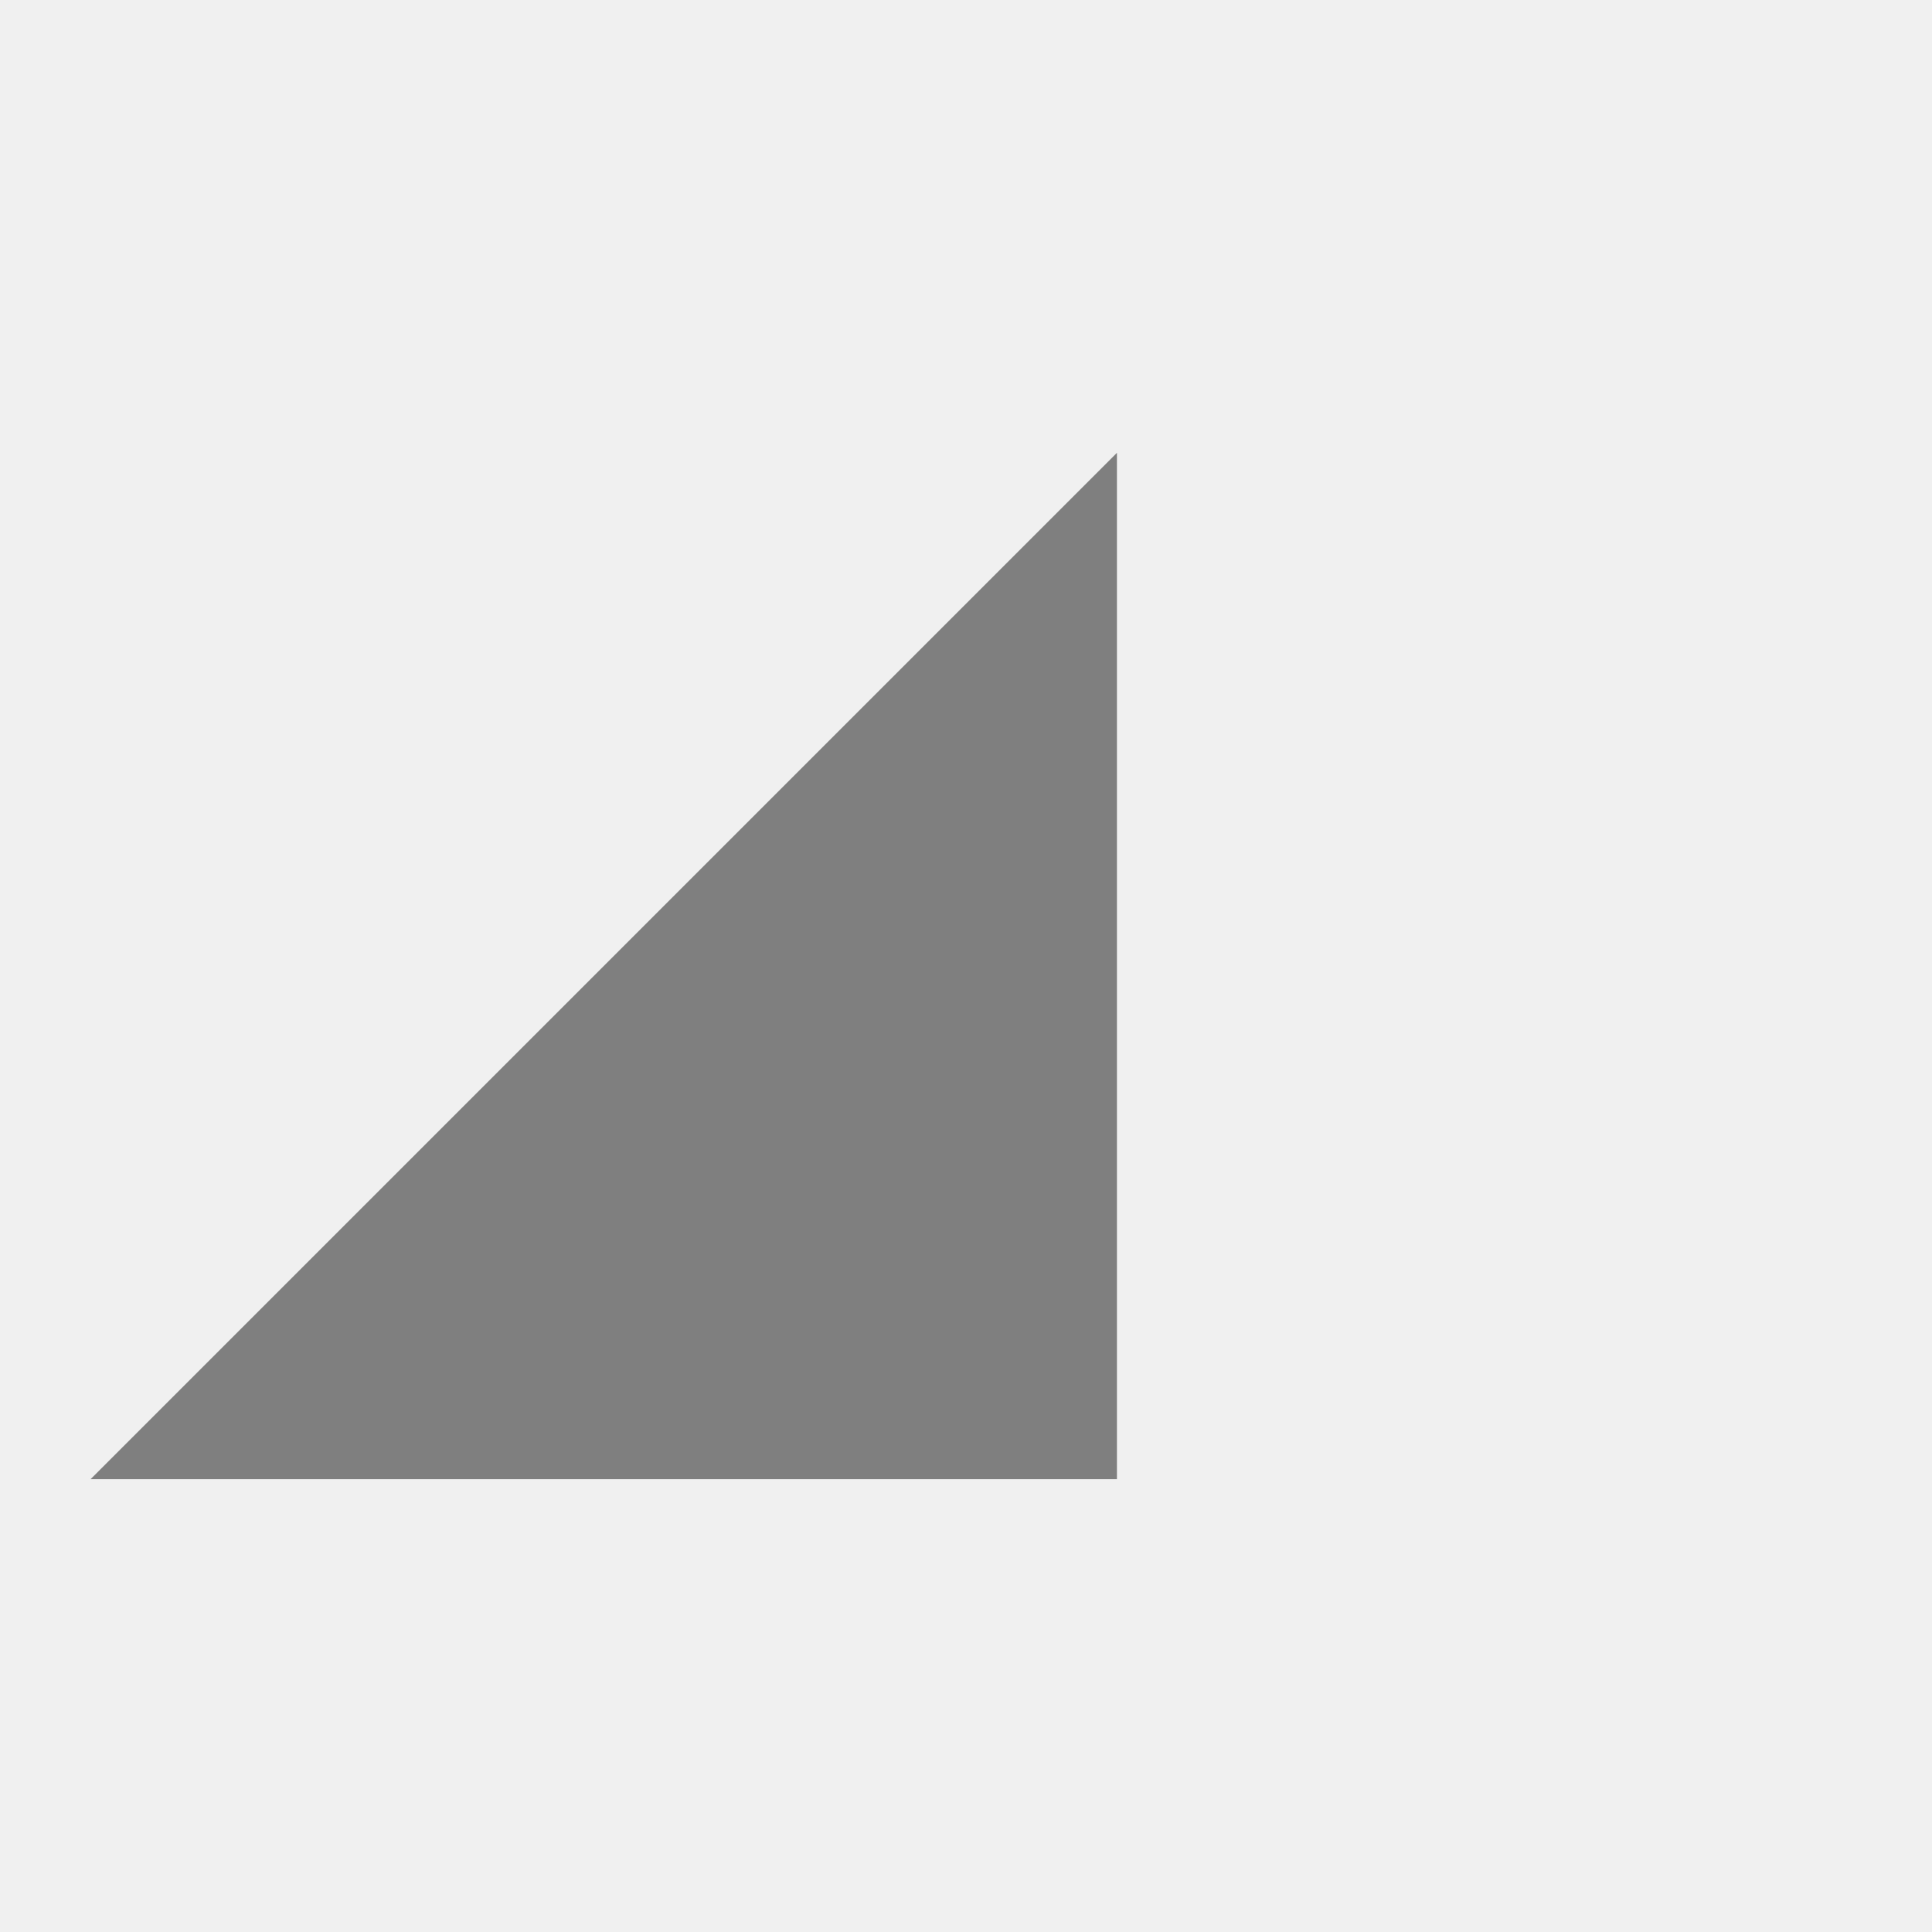
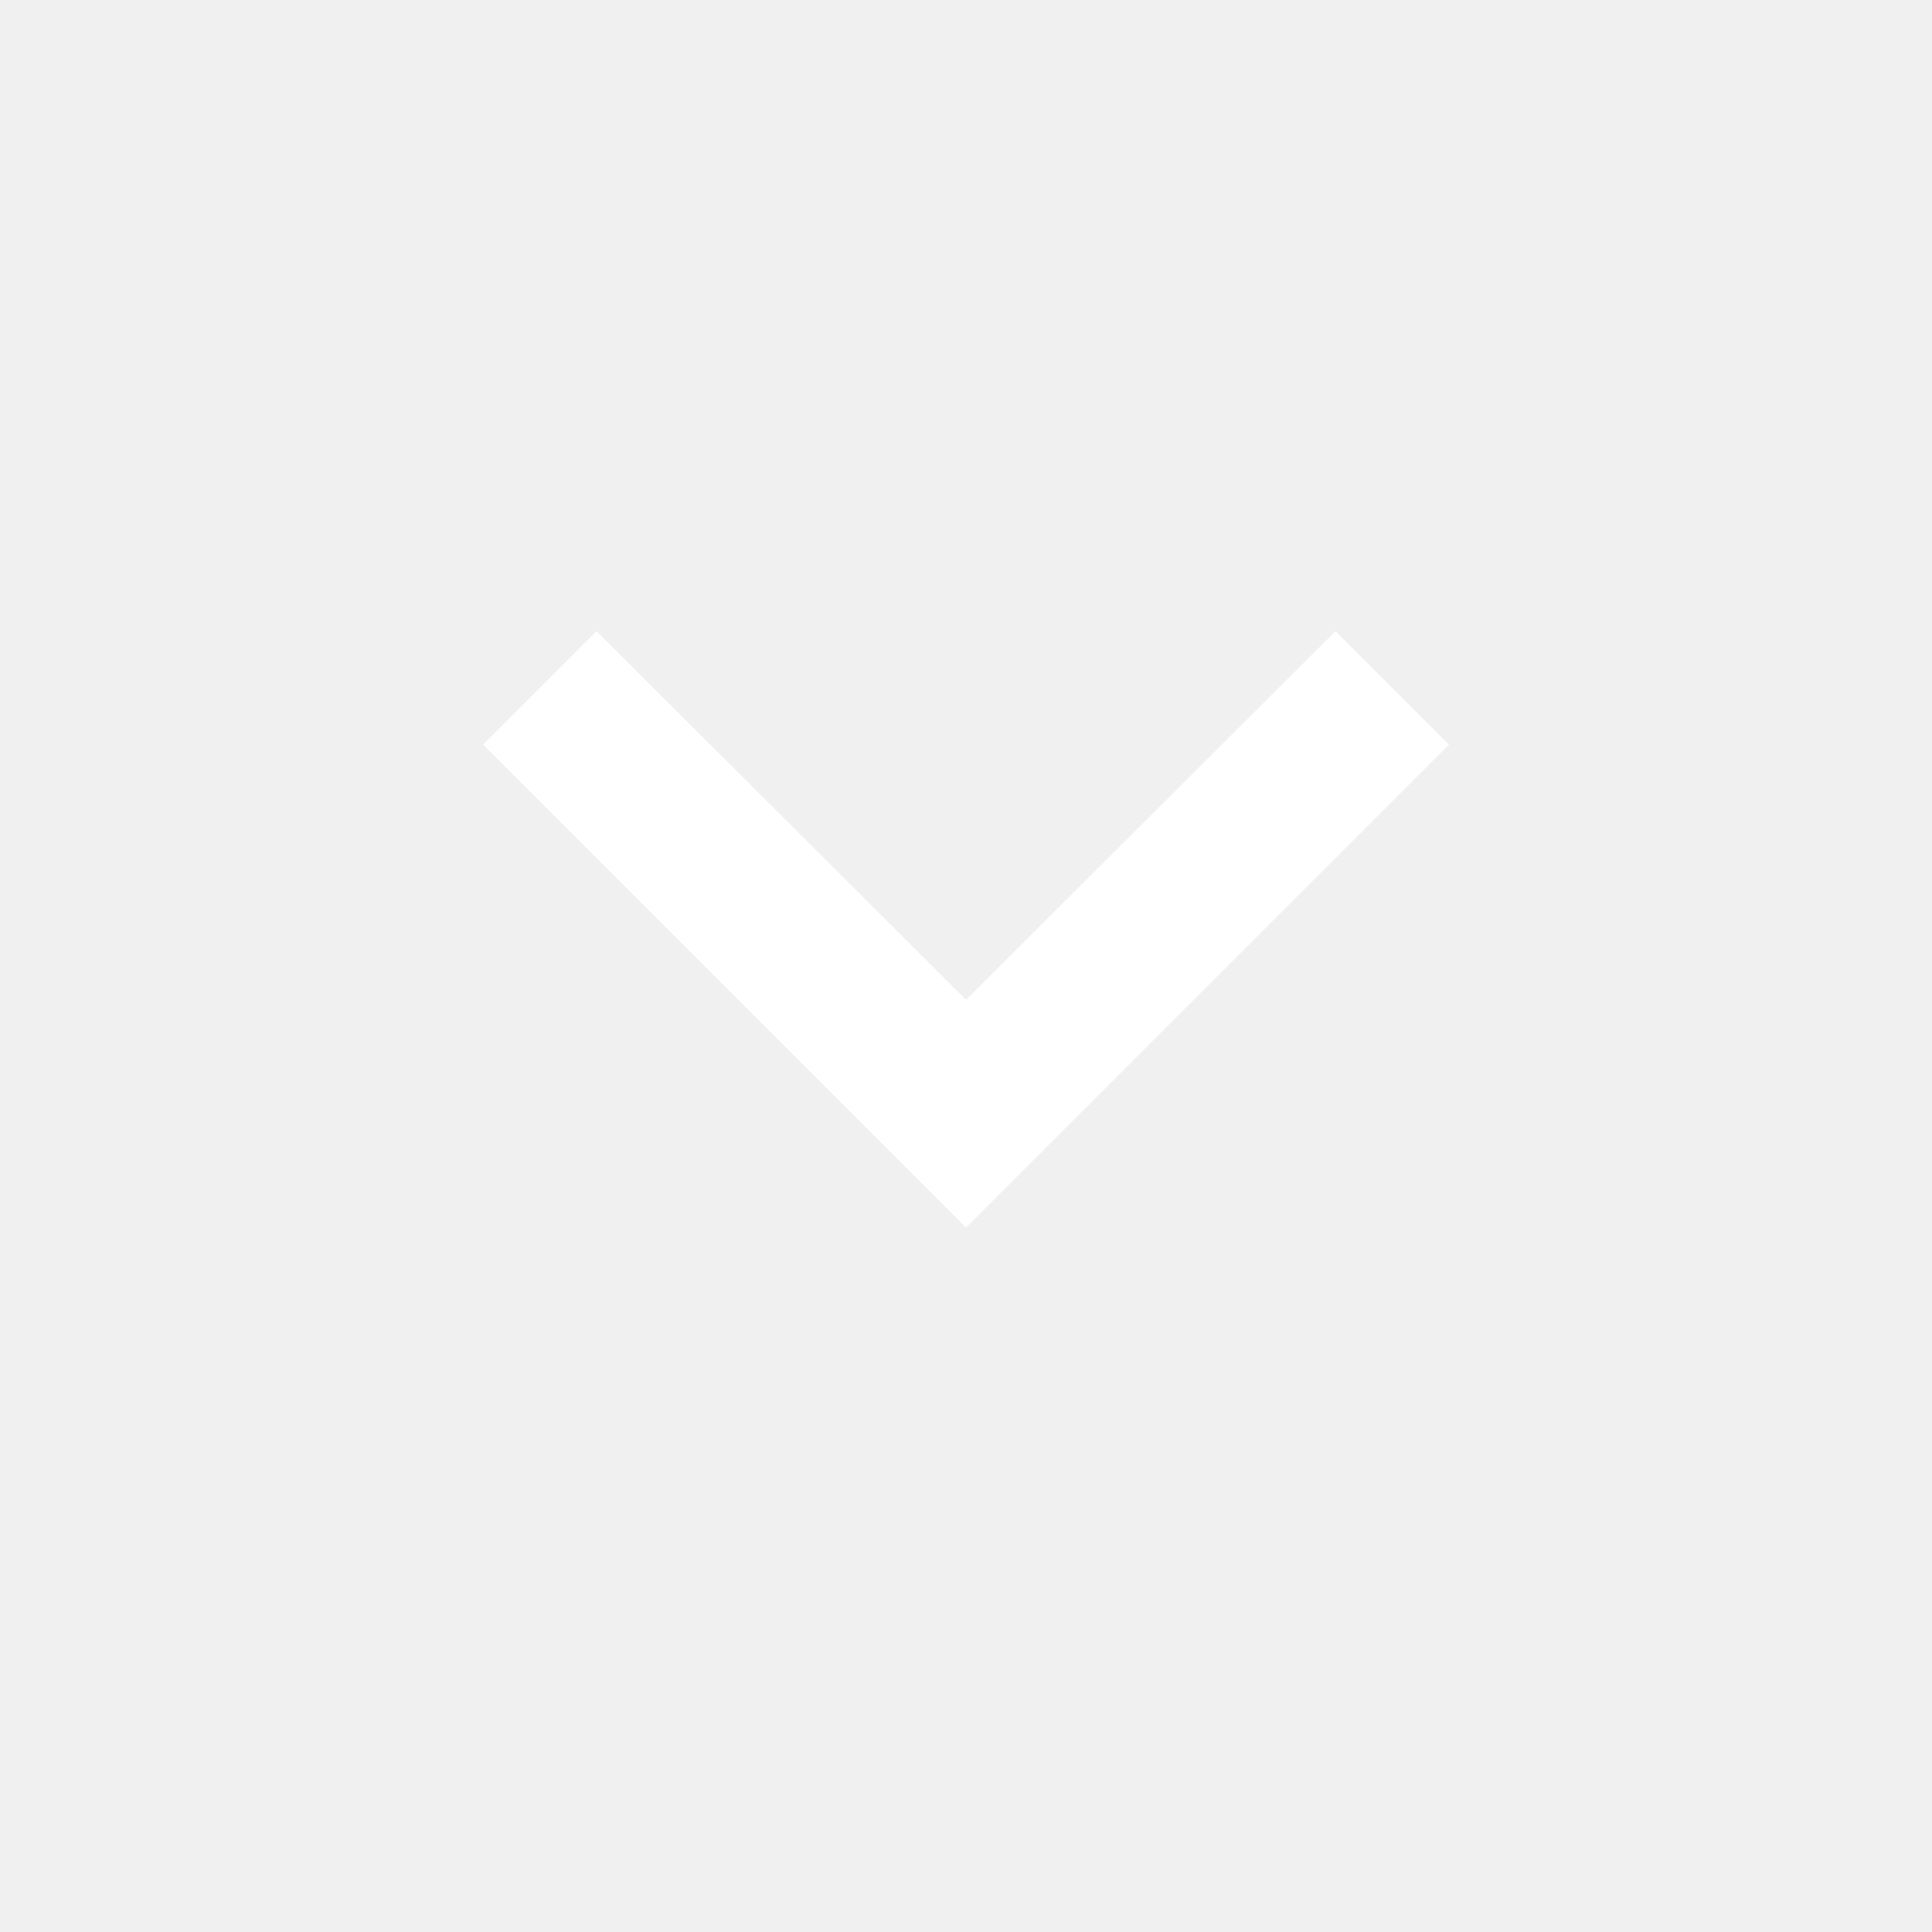
- <svg xmlns="http://www.w3.org/2000/svg" version="1.1" id="Layer_1" x="0px" y="0px" width="32px" height="32px" viewBox="0 0 32 32" enable-background="new 0 0 32 32" xml:space="preserve">
-   <polyline fill="#7F7F7F" points="18.5,7.5 18.5,24.5 1.5,24.5 " />
+ <svg xmlns="http://www.w3.org/2000/svg" fill="#FFFFFF" height="24" viewBox="0 0 24 24" width="24">
+   <path d="M7.41 7.84L12 12.42l4.59-4.58L18 9.25l-6 6-6-6z" />
+   <path d="M0-.75h24v24H0z" fill="none" />
</svg>
